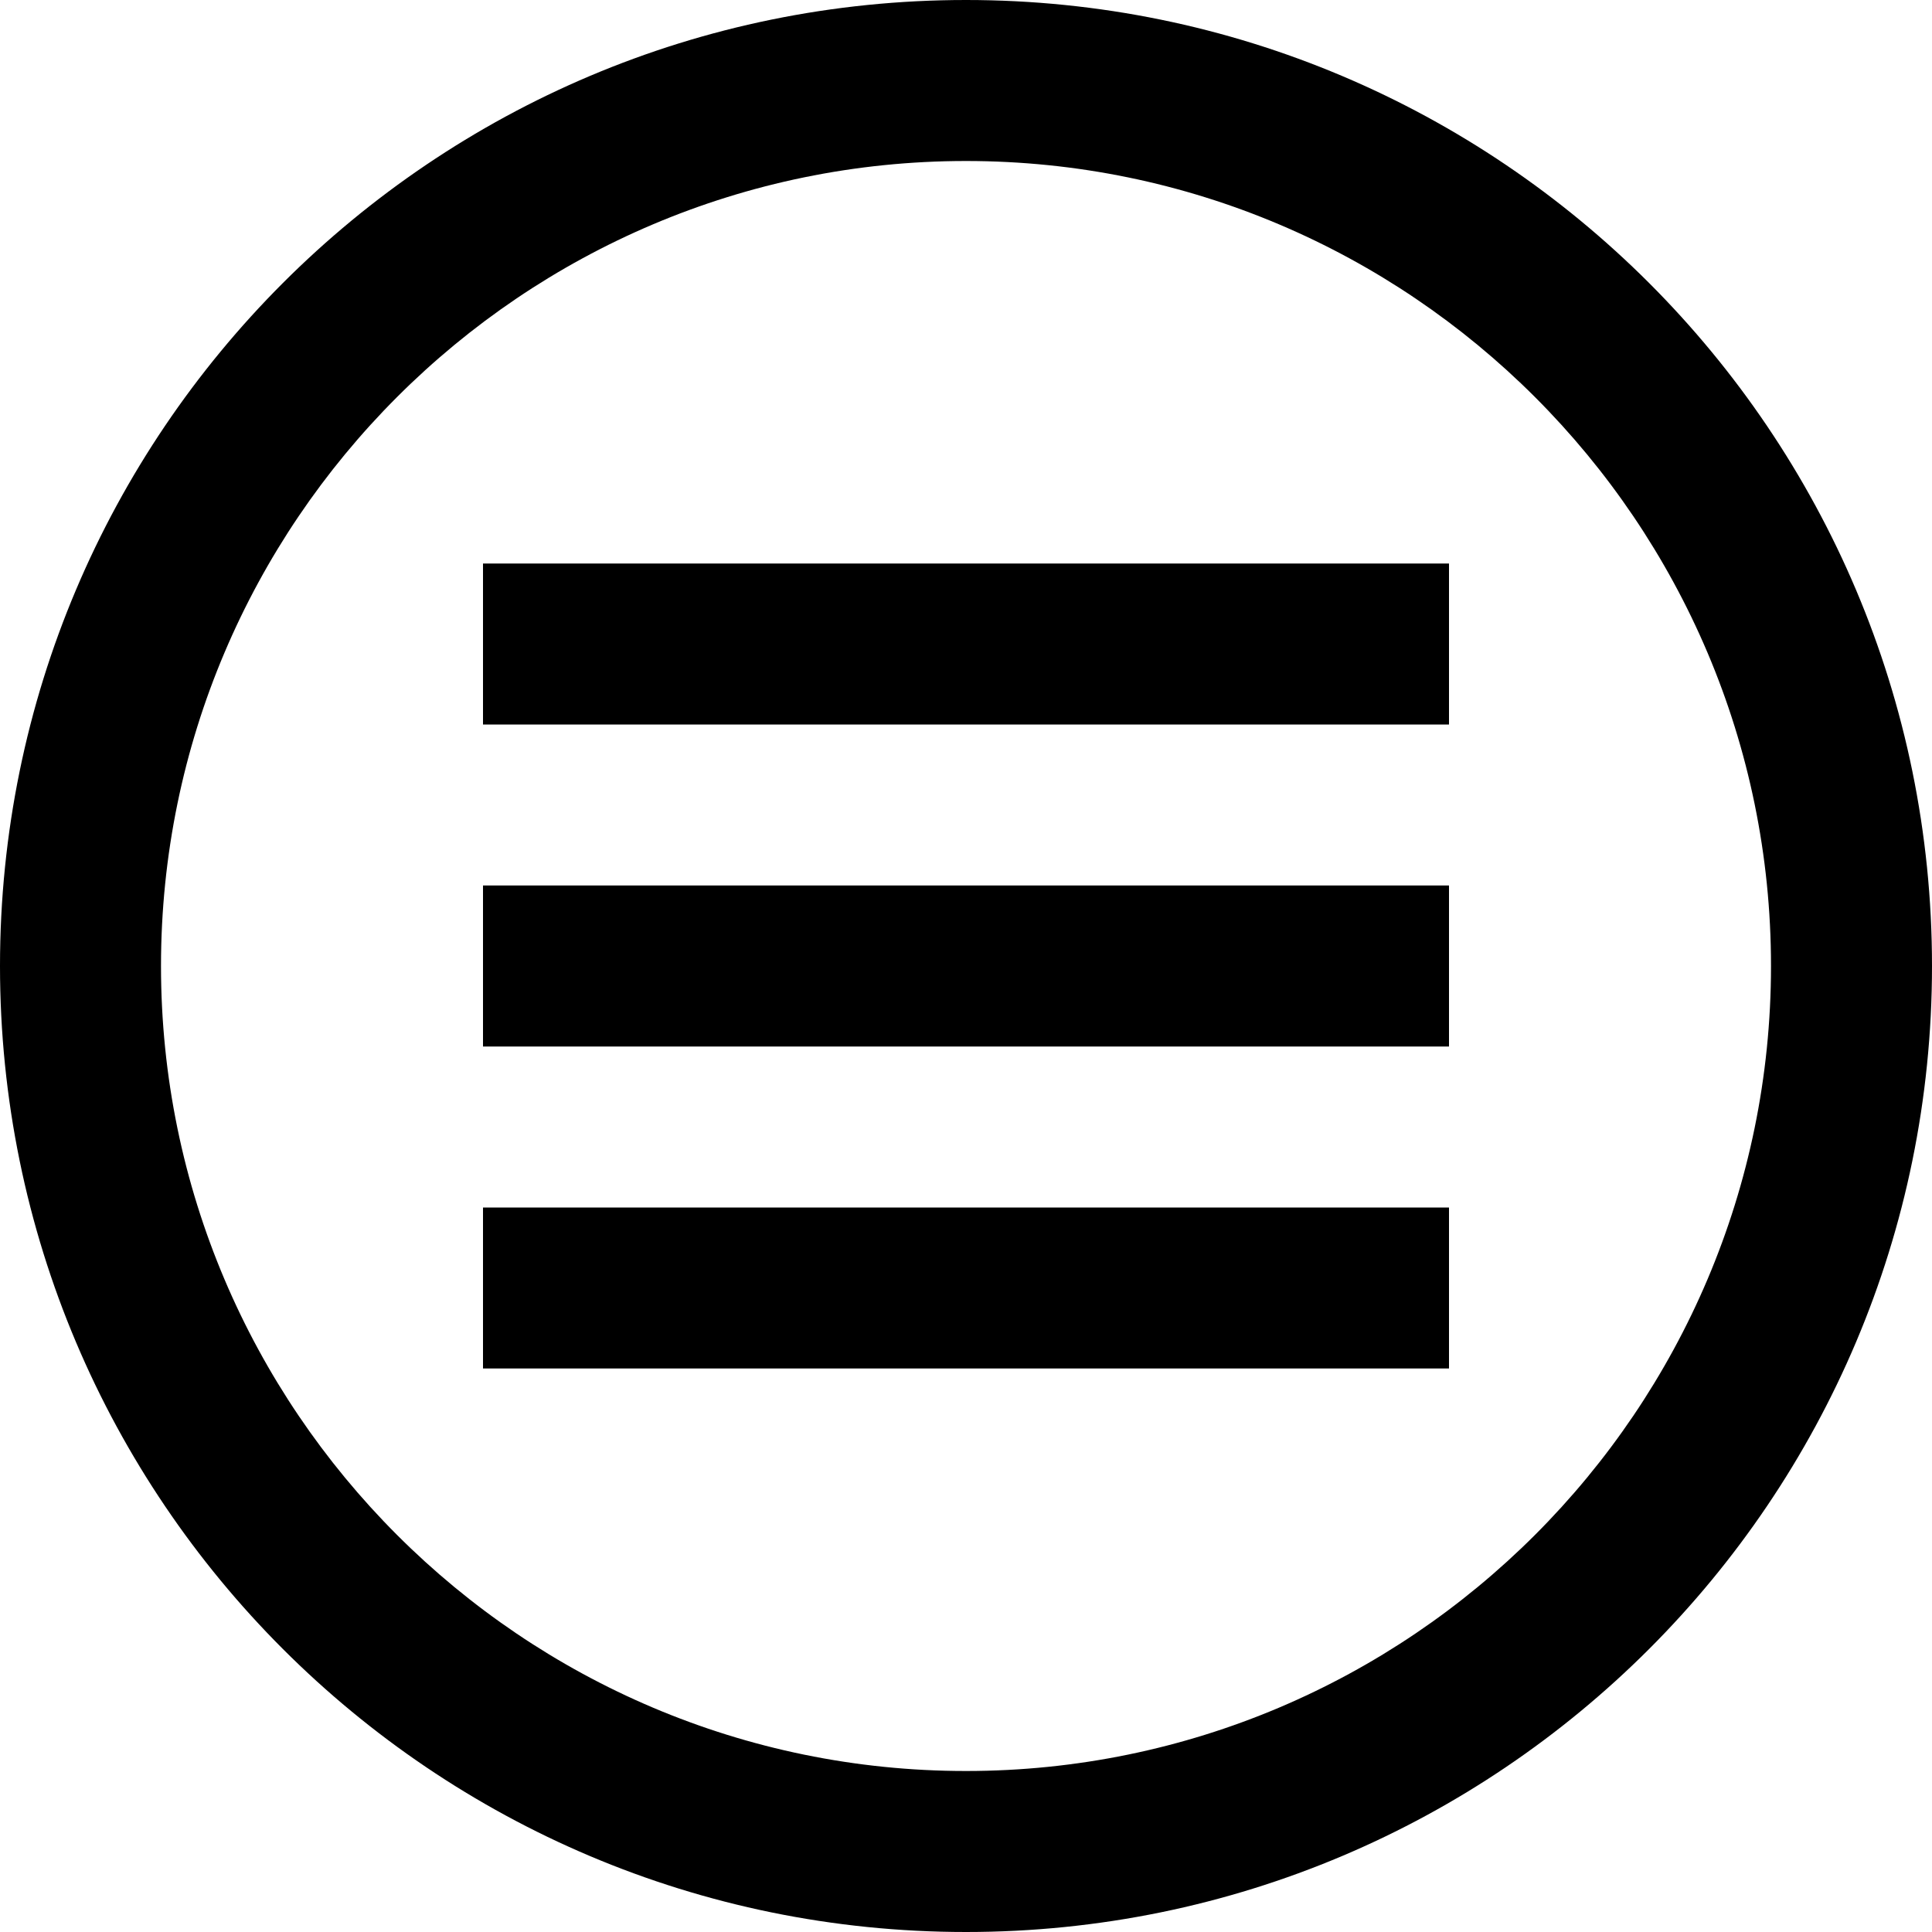
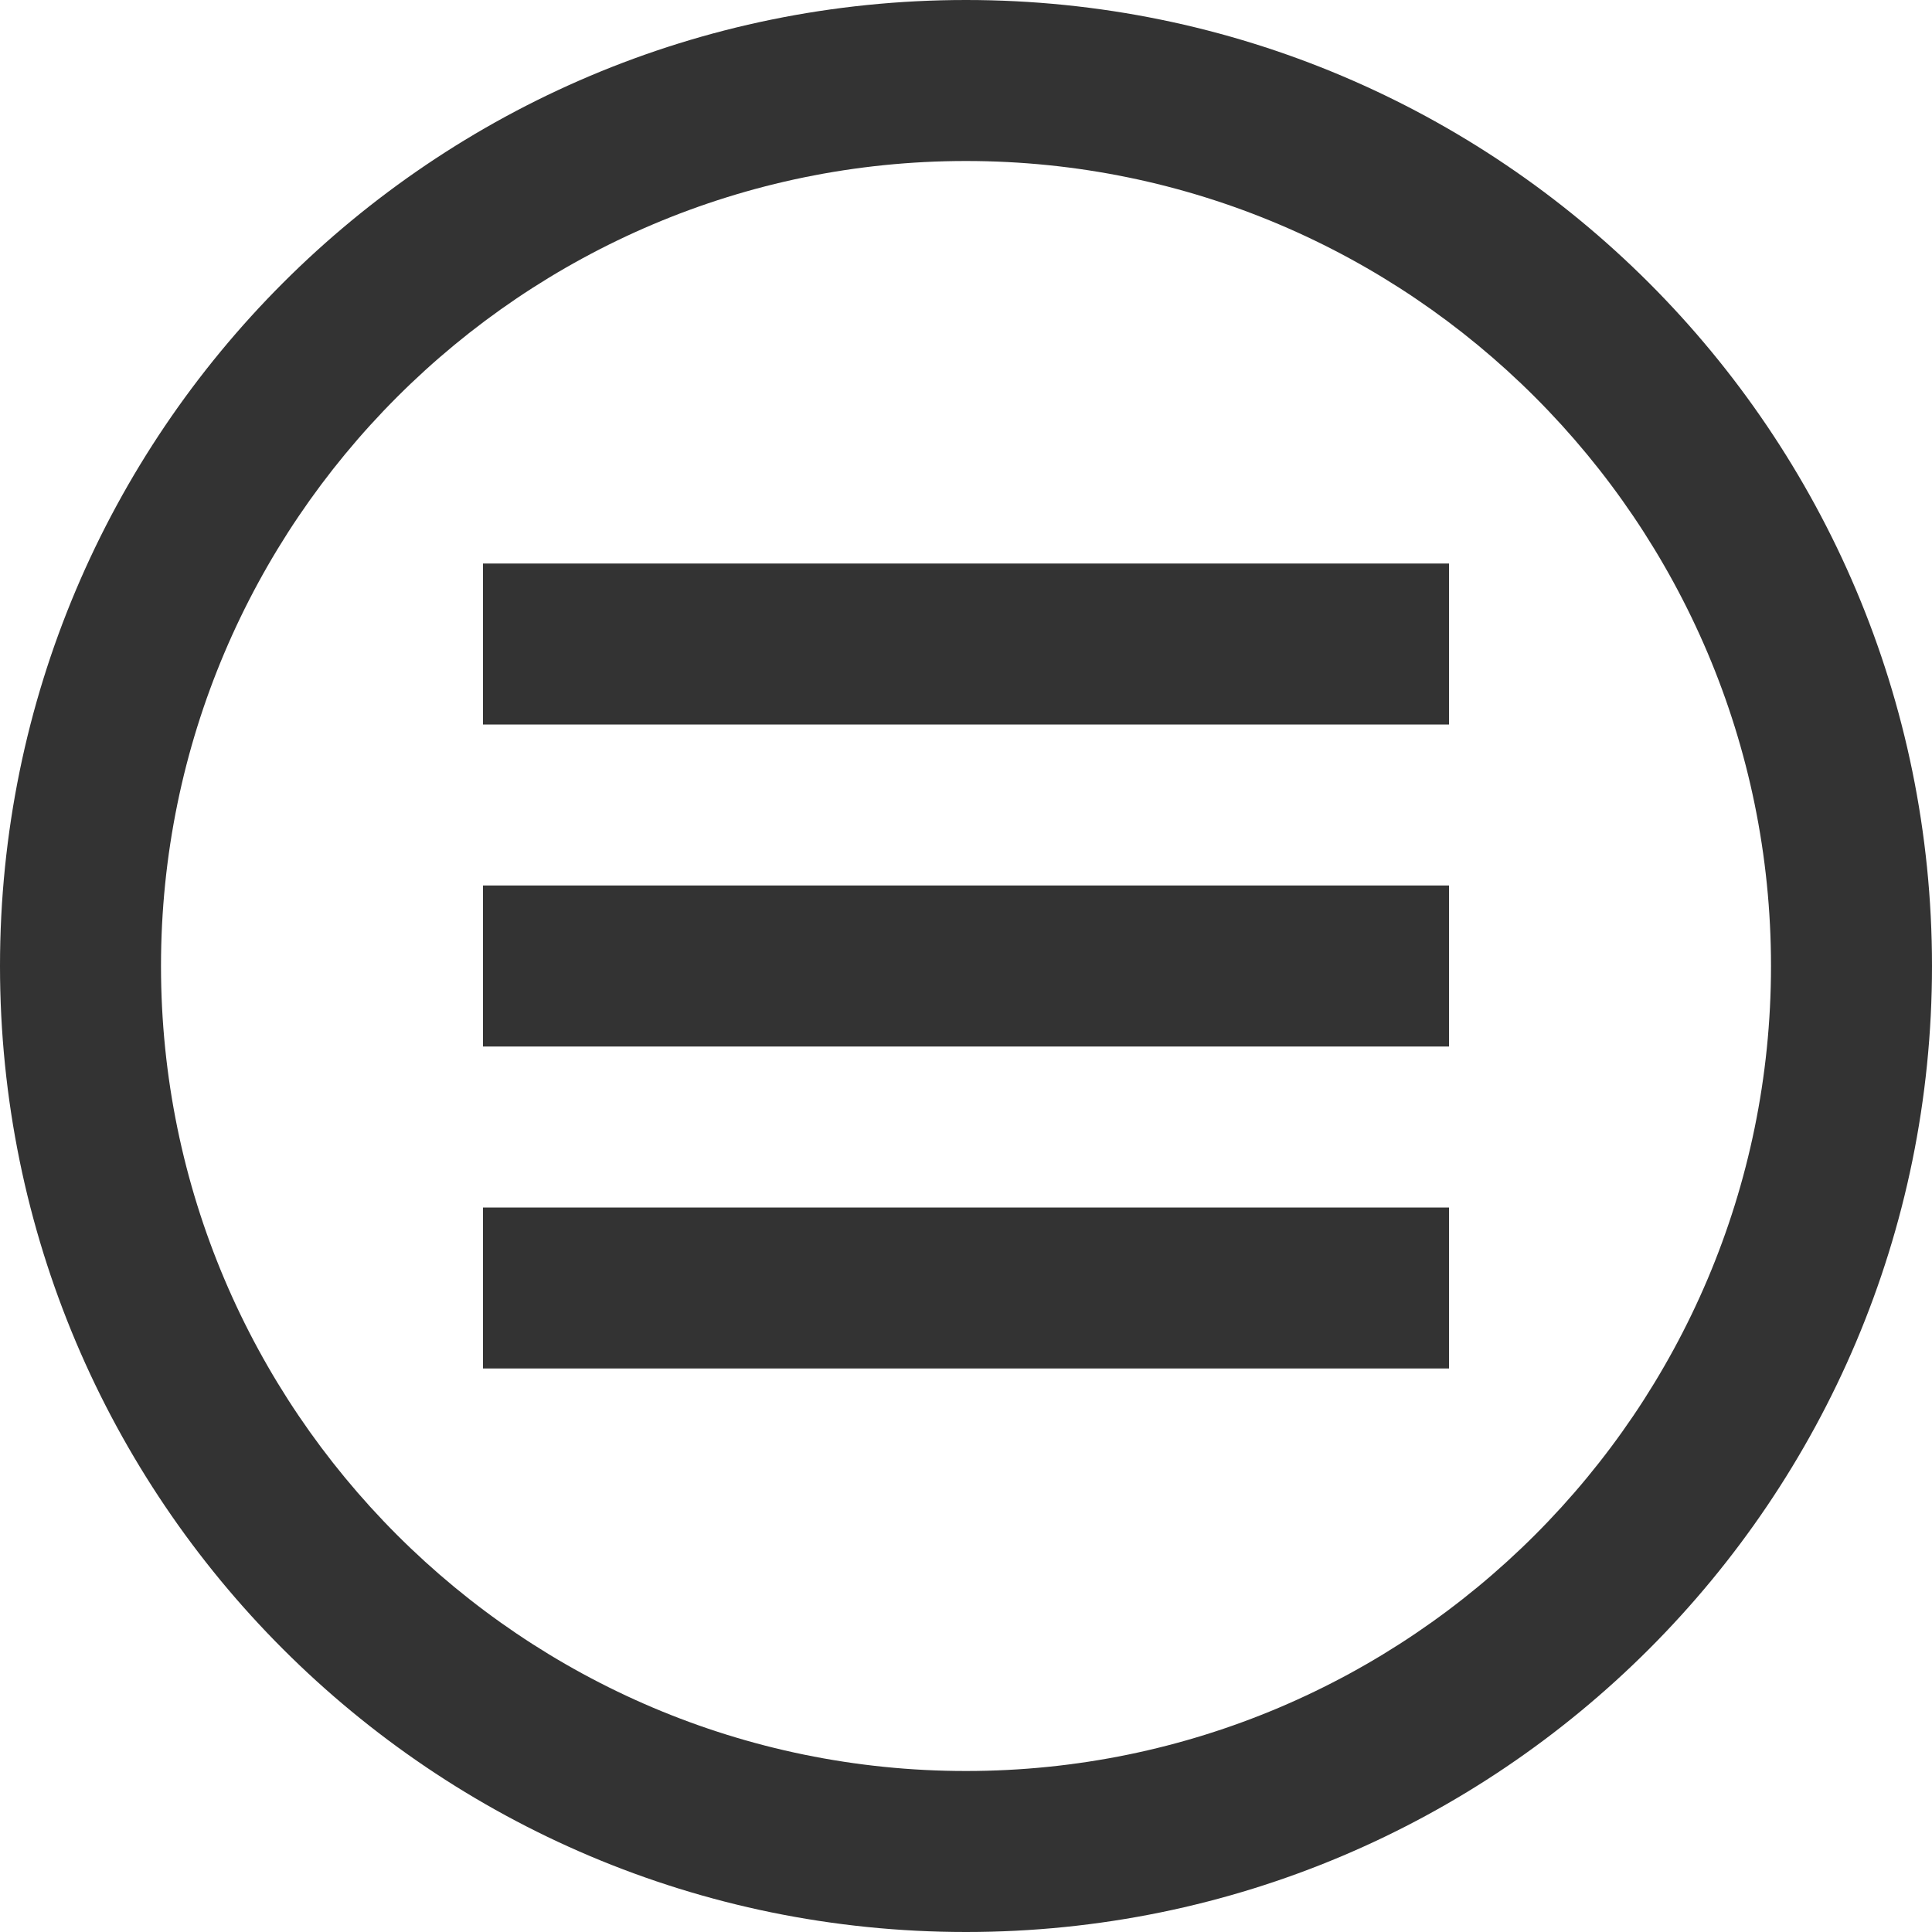
- <svg xmlns="http://www.w3.org/2000/svg" width="24" height="24" viewBox="0 0 24 24">
-   <path d="M12 2c5.514 0 10 4.486 10 10s-4.486 10-10 10-10-4.486-10-10 4.486-10 10-10zm0-2c-6.627 0-12 5.373-12 12s5.373 12 12 12 12-5.373 12-12-5.373-12-12-12zm6 17h-12v-2h12v2zm0-4h-12v-2h12v2zm0-4h-12v-2h12v2z" />
+ <svg xmlns="http://www.w3.org/2000/svg" width="24" height="24" viewBox="0 0 24 24" version="1.1" id="svg827">
+   <defs id="defs831" />
+   <path d="M12 2c5.514 0 10 4.486 10 10s-4.486 10-10 10-10-4.486-10-10 4.486-10 10-10zm0-2c-6.627 0-12 5.373-12 12s5.373 12 12 12 12-5.373 12-12-5.373-12-12-12zm6 17h-12v-2h12v2zm0-4h-12v-2h12v2zm0-4h-12v-2h12v2z" id="path825" style="fill:#333333" />
</svg>
